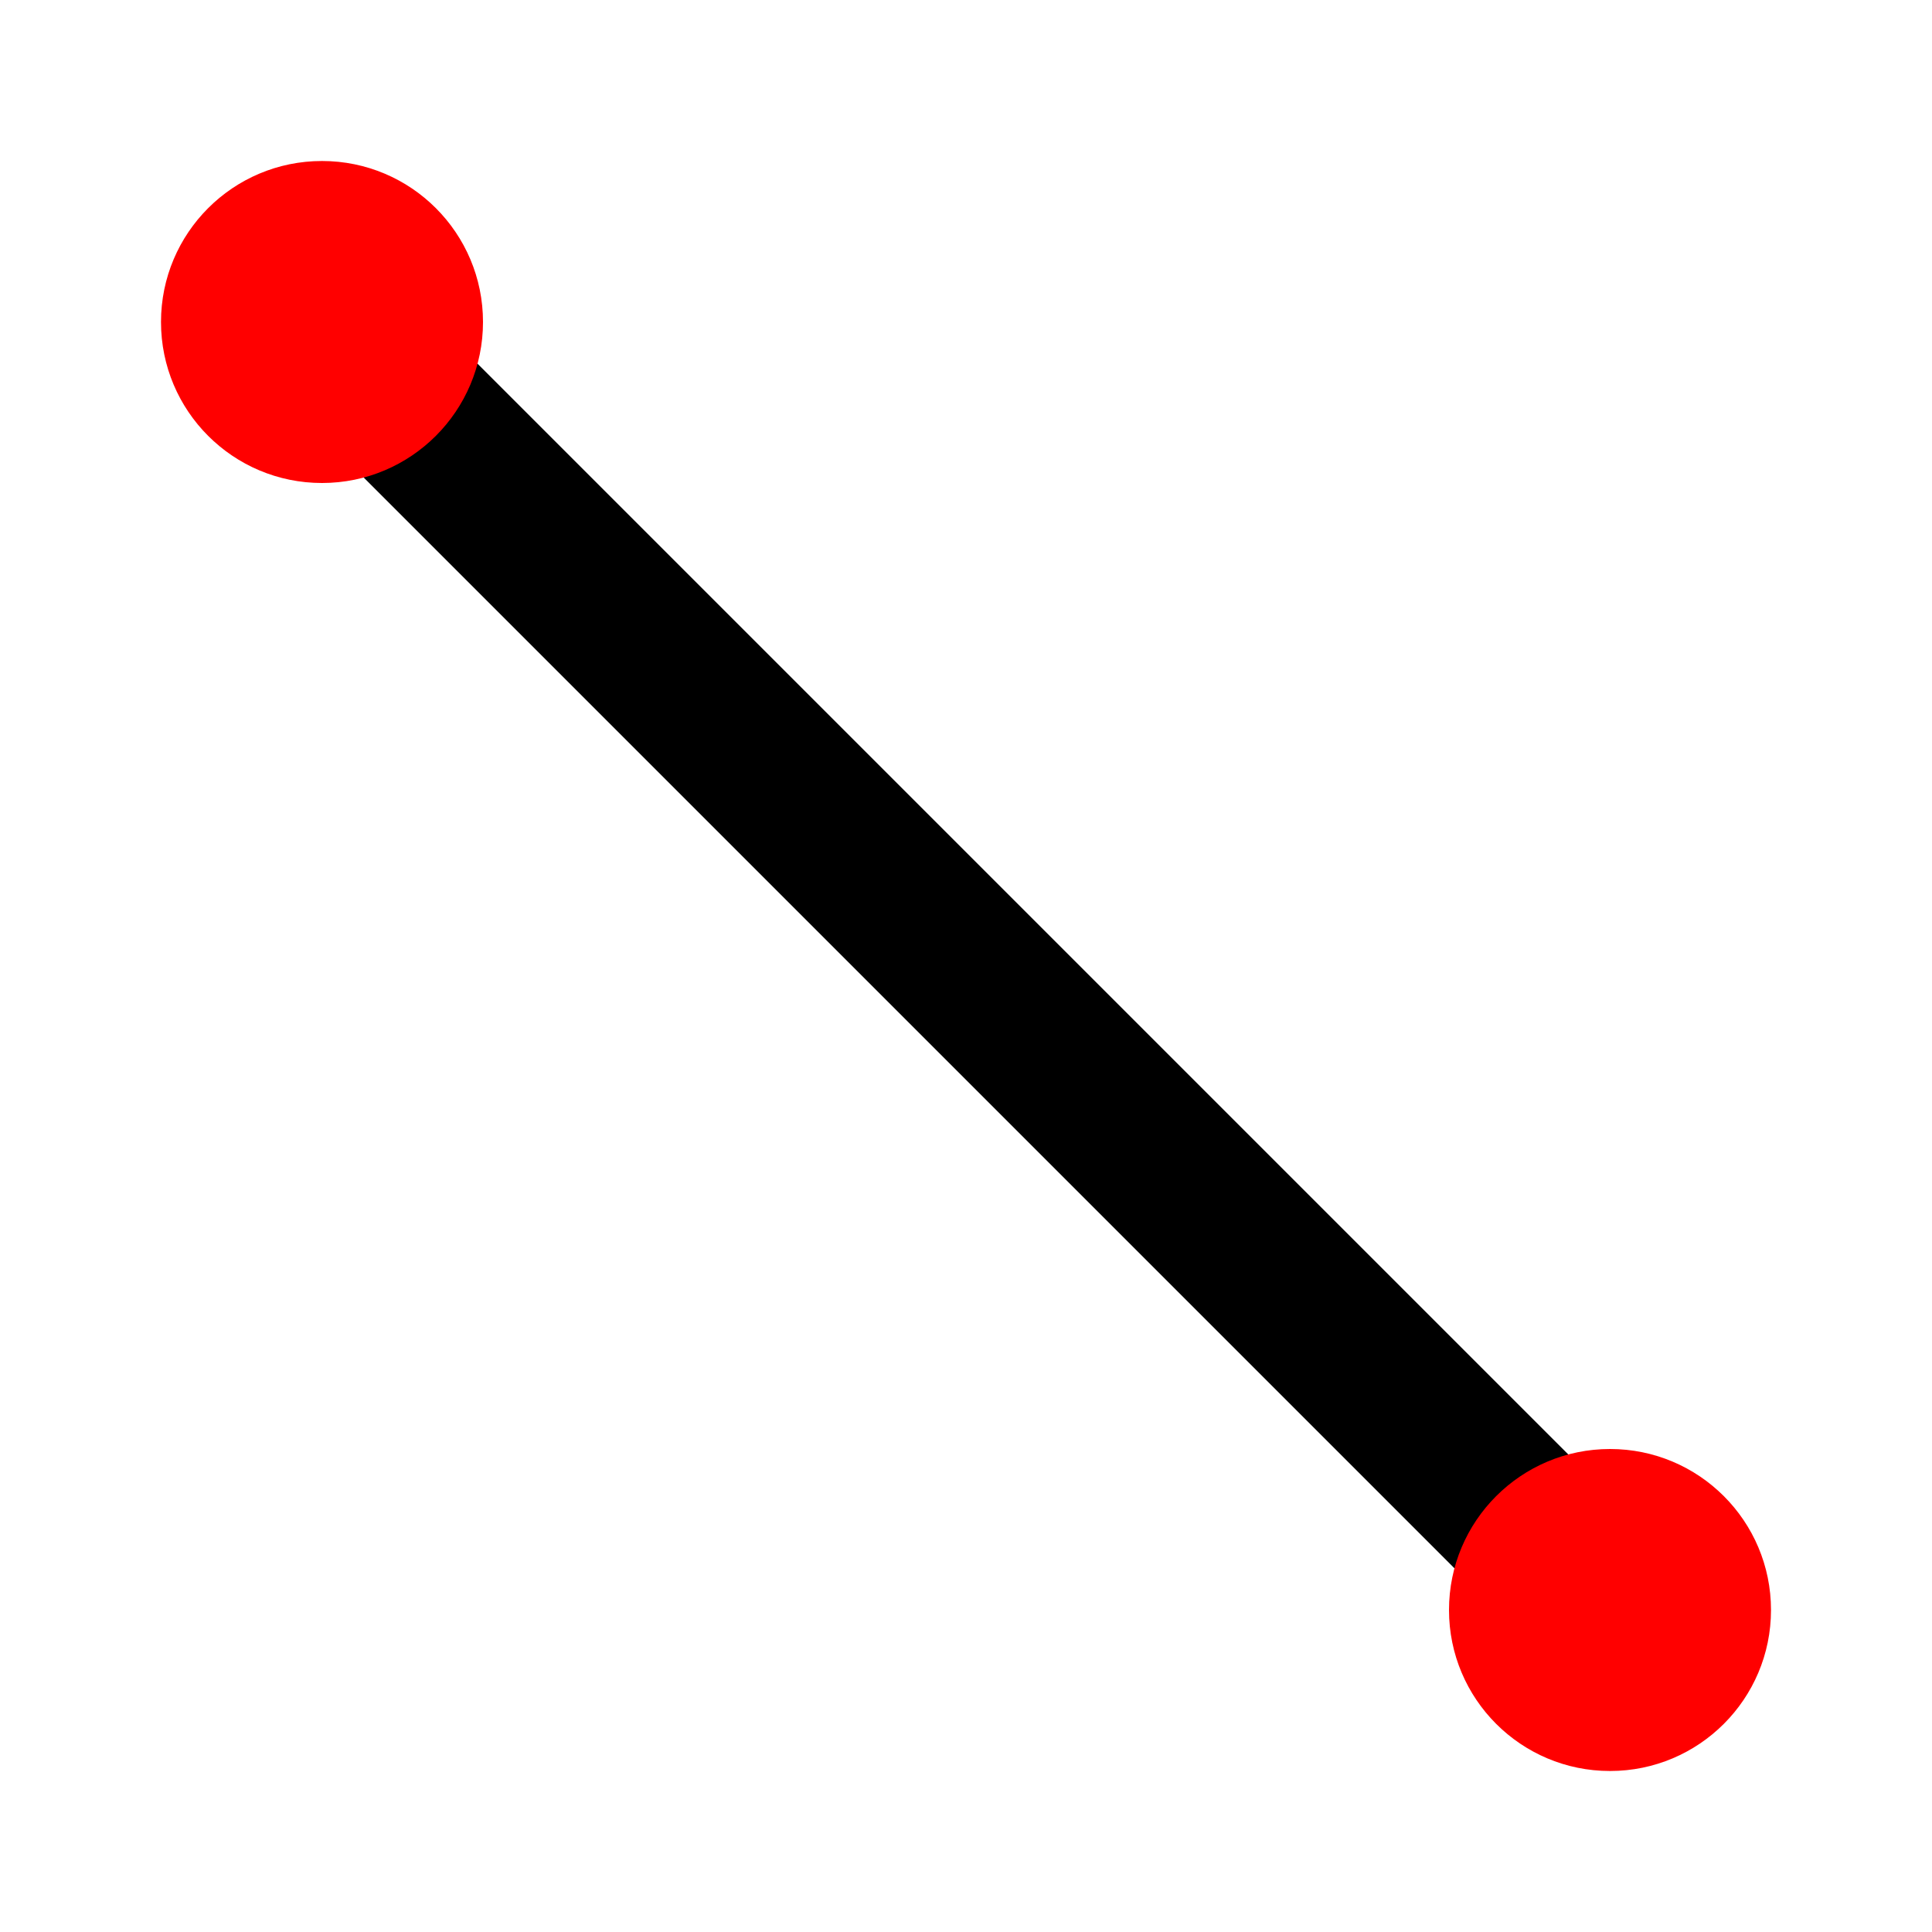
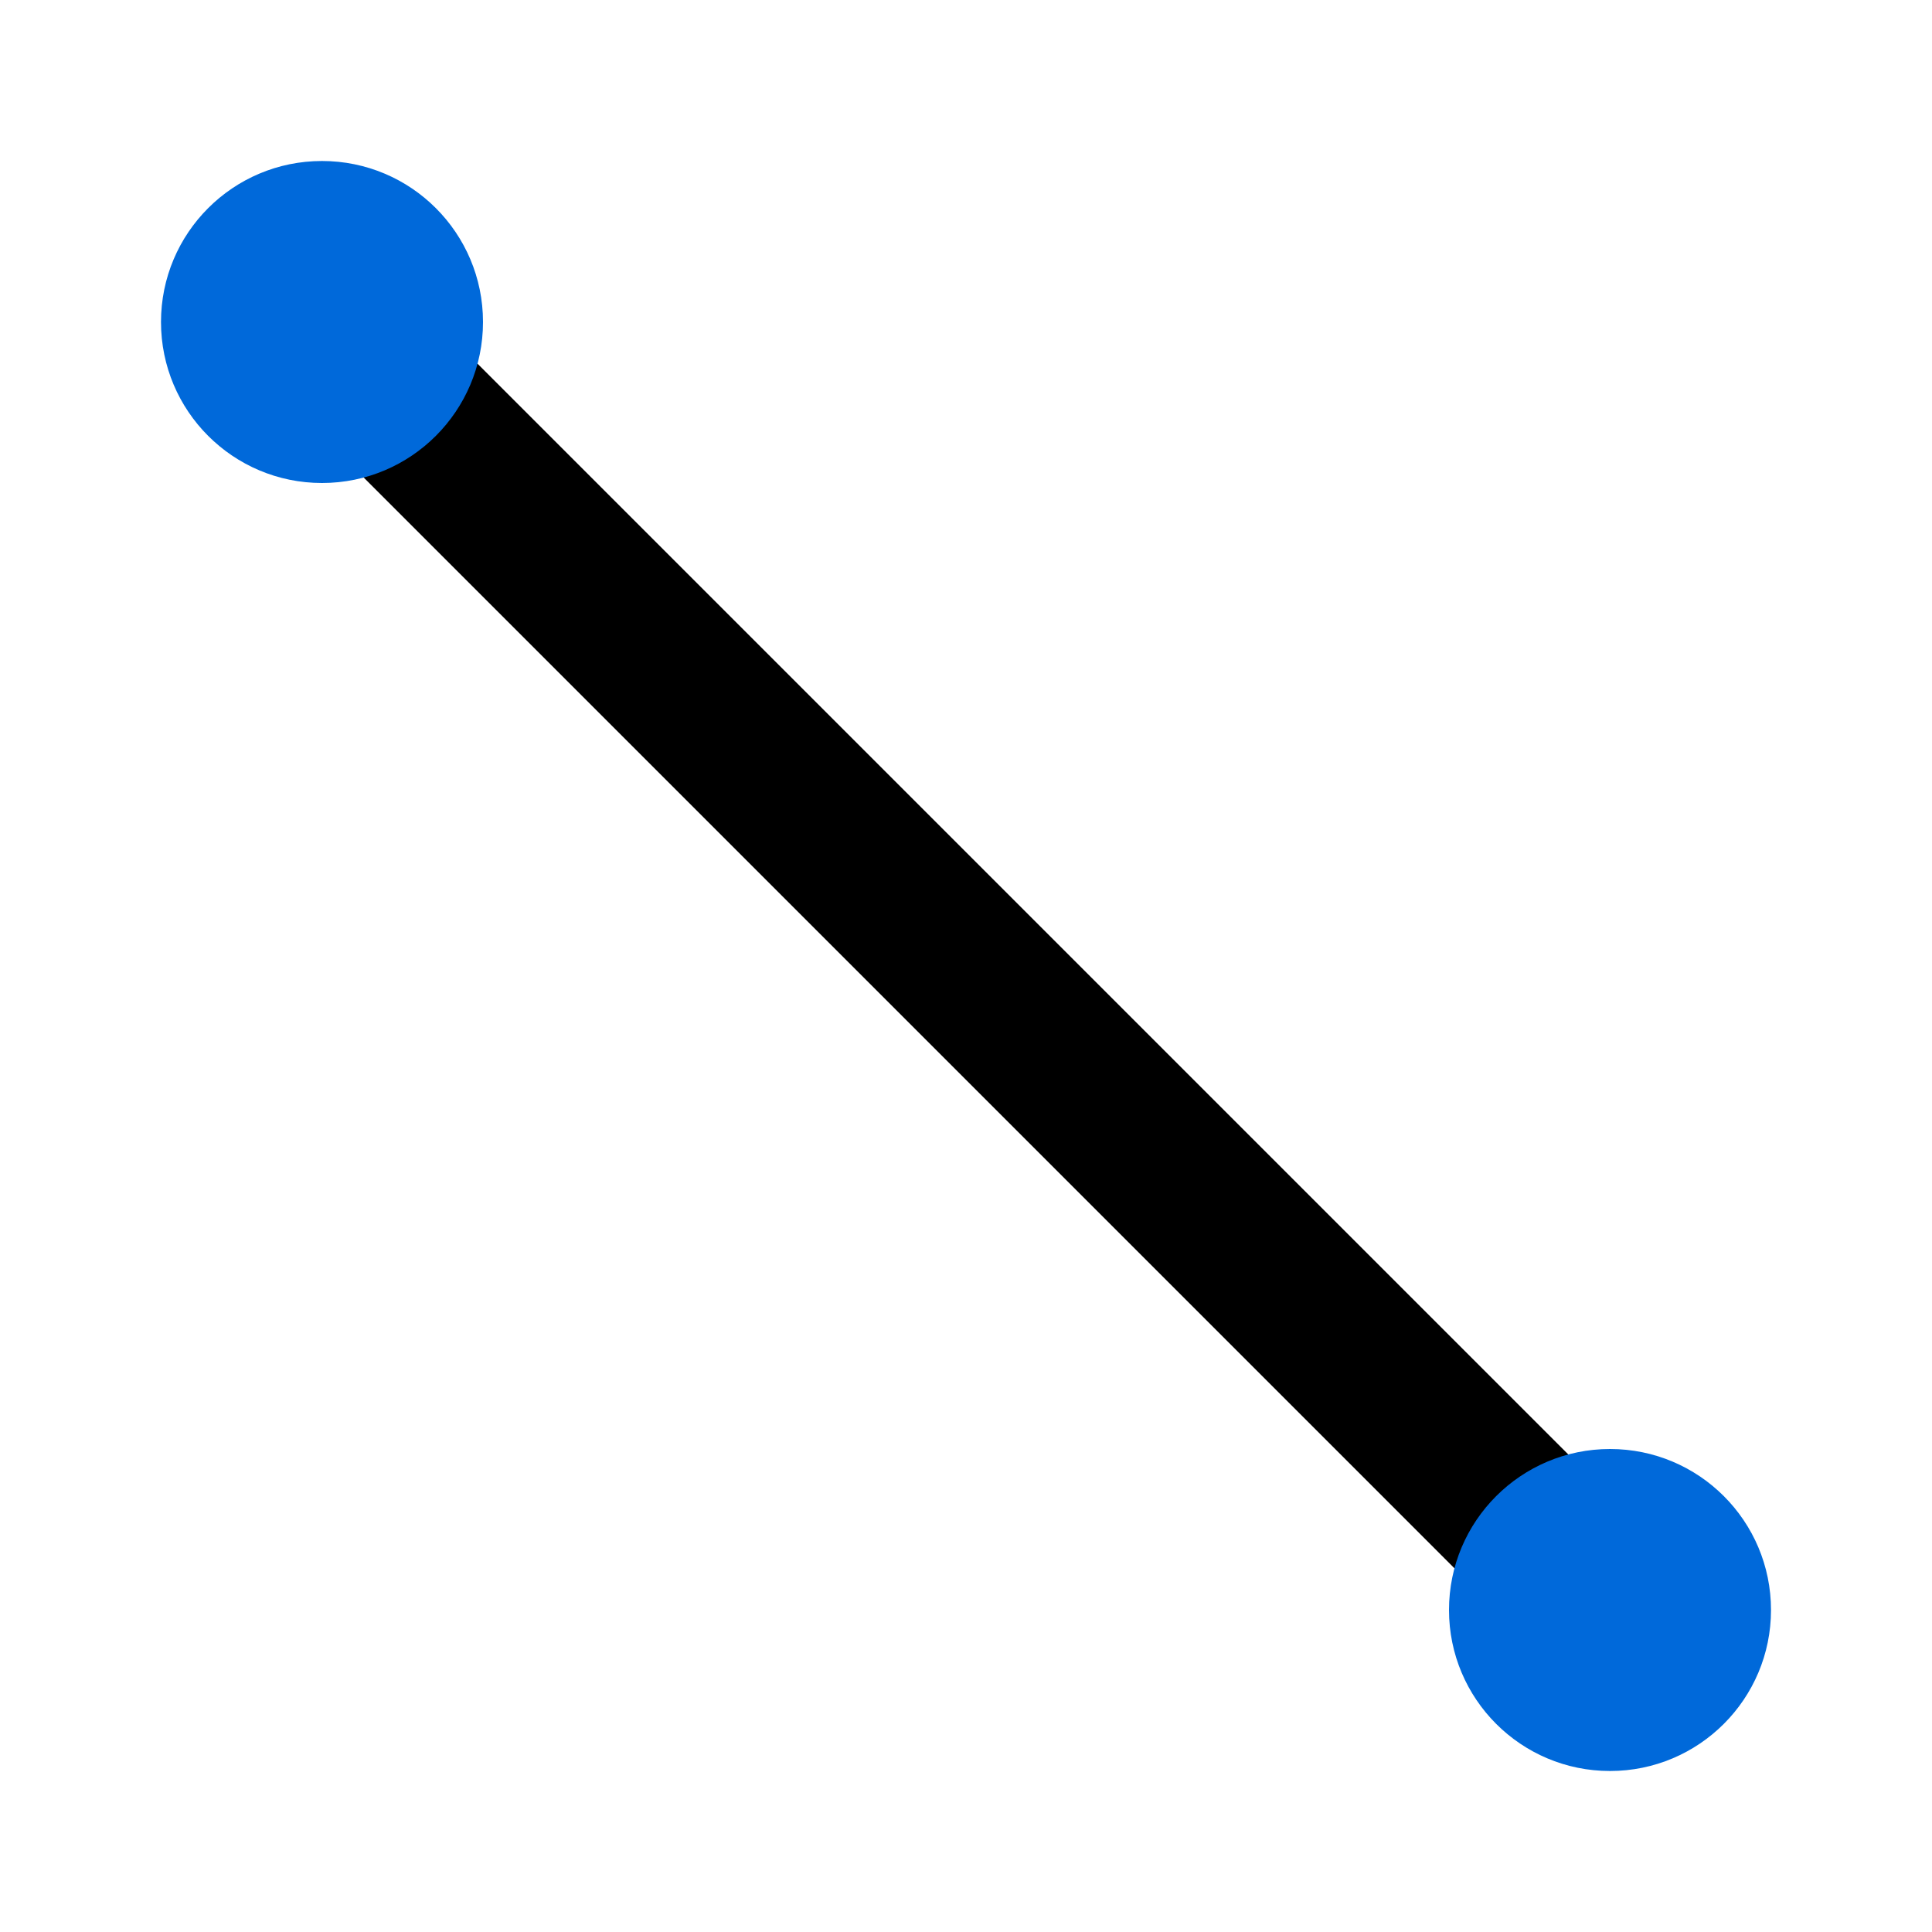
<svg xmlns="http://www.w3.org/2000/svg" width="24" height="24" viewBox="0 0 24 24" fill="none">
  <path d="M20 20L4 4" stroke="black" stroke-width="2" stroke-linecap="round" stroke-linejoin="round" />
-   <path d="M20 22C21.105 22 22 21.105 22 20C22 18.895 21.105 18 20 18C18.895 18 18 18.895 18 20C18 21.105 18.895 22 20 22Z" fill="#FF0000" />
-   <path d="M4 6C5.105 6 6 5.105 6 4C6 2.895 5.105 2 4 2C2.895 2 2 2.895 2 4C2 5.105 2.895 6 4 6Z" fill="#FF0000" />
+   <path d="M20 22C21.105 22 22 21.105 22 20C22 18.895 21.105 18 20 18C18.895 18 18 18.895 18 20C18 21.105 18.895 22 20 22Z" fill="#0069DA" />
+   <path d="M4 6C5.105 6 6 5.105 6 4C6 2.895 5.105 2 4 2C2.895 2 2 2.895 2 4C2 5.105 2.895 6 4 6Z" fill="#0069DA" />
</svg>
